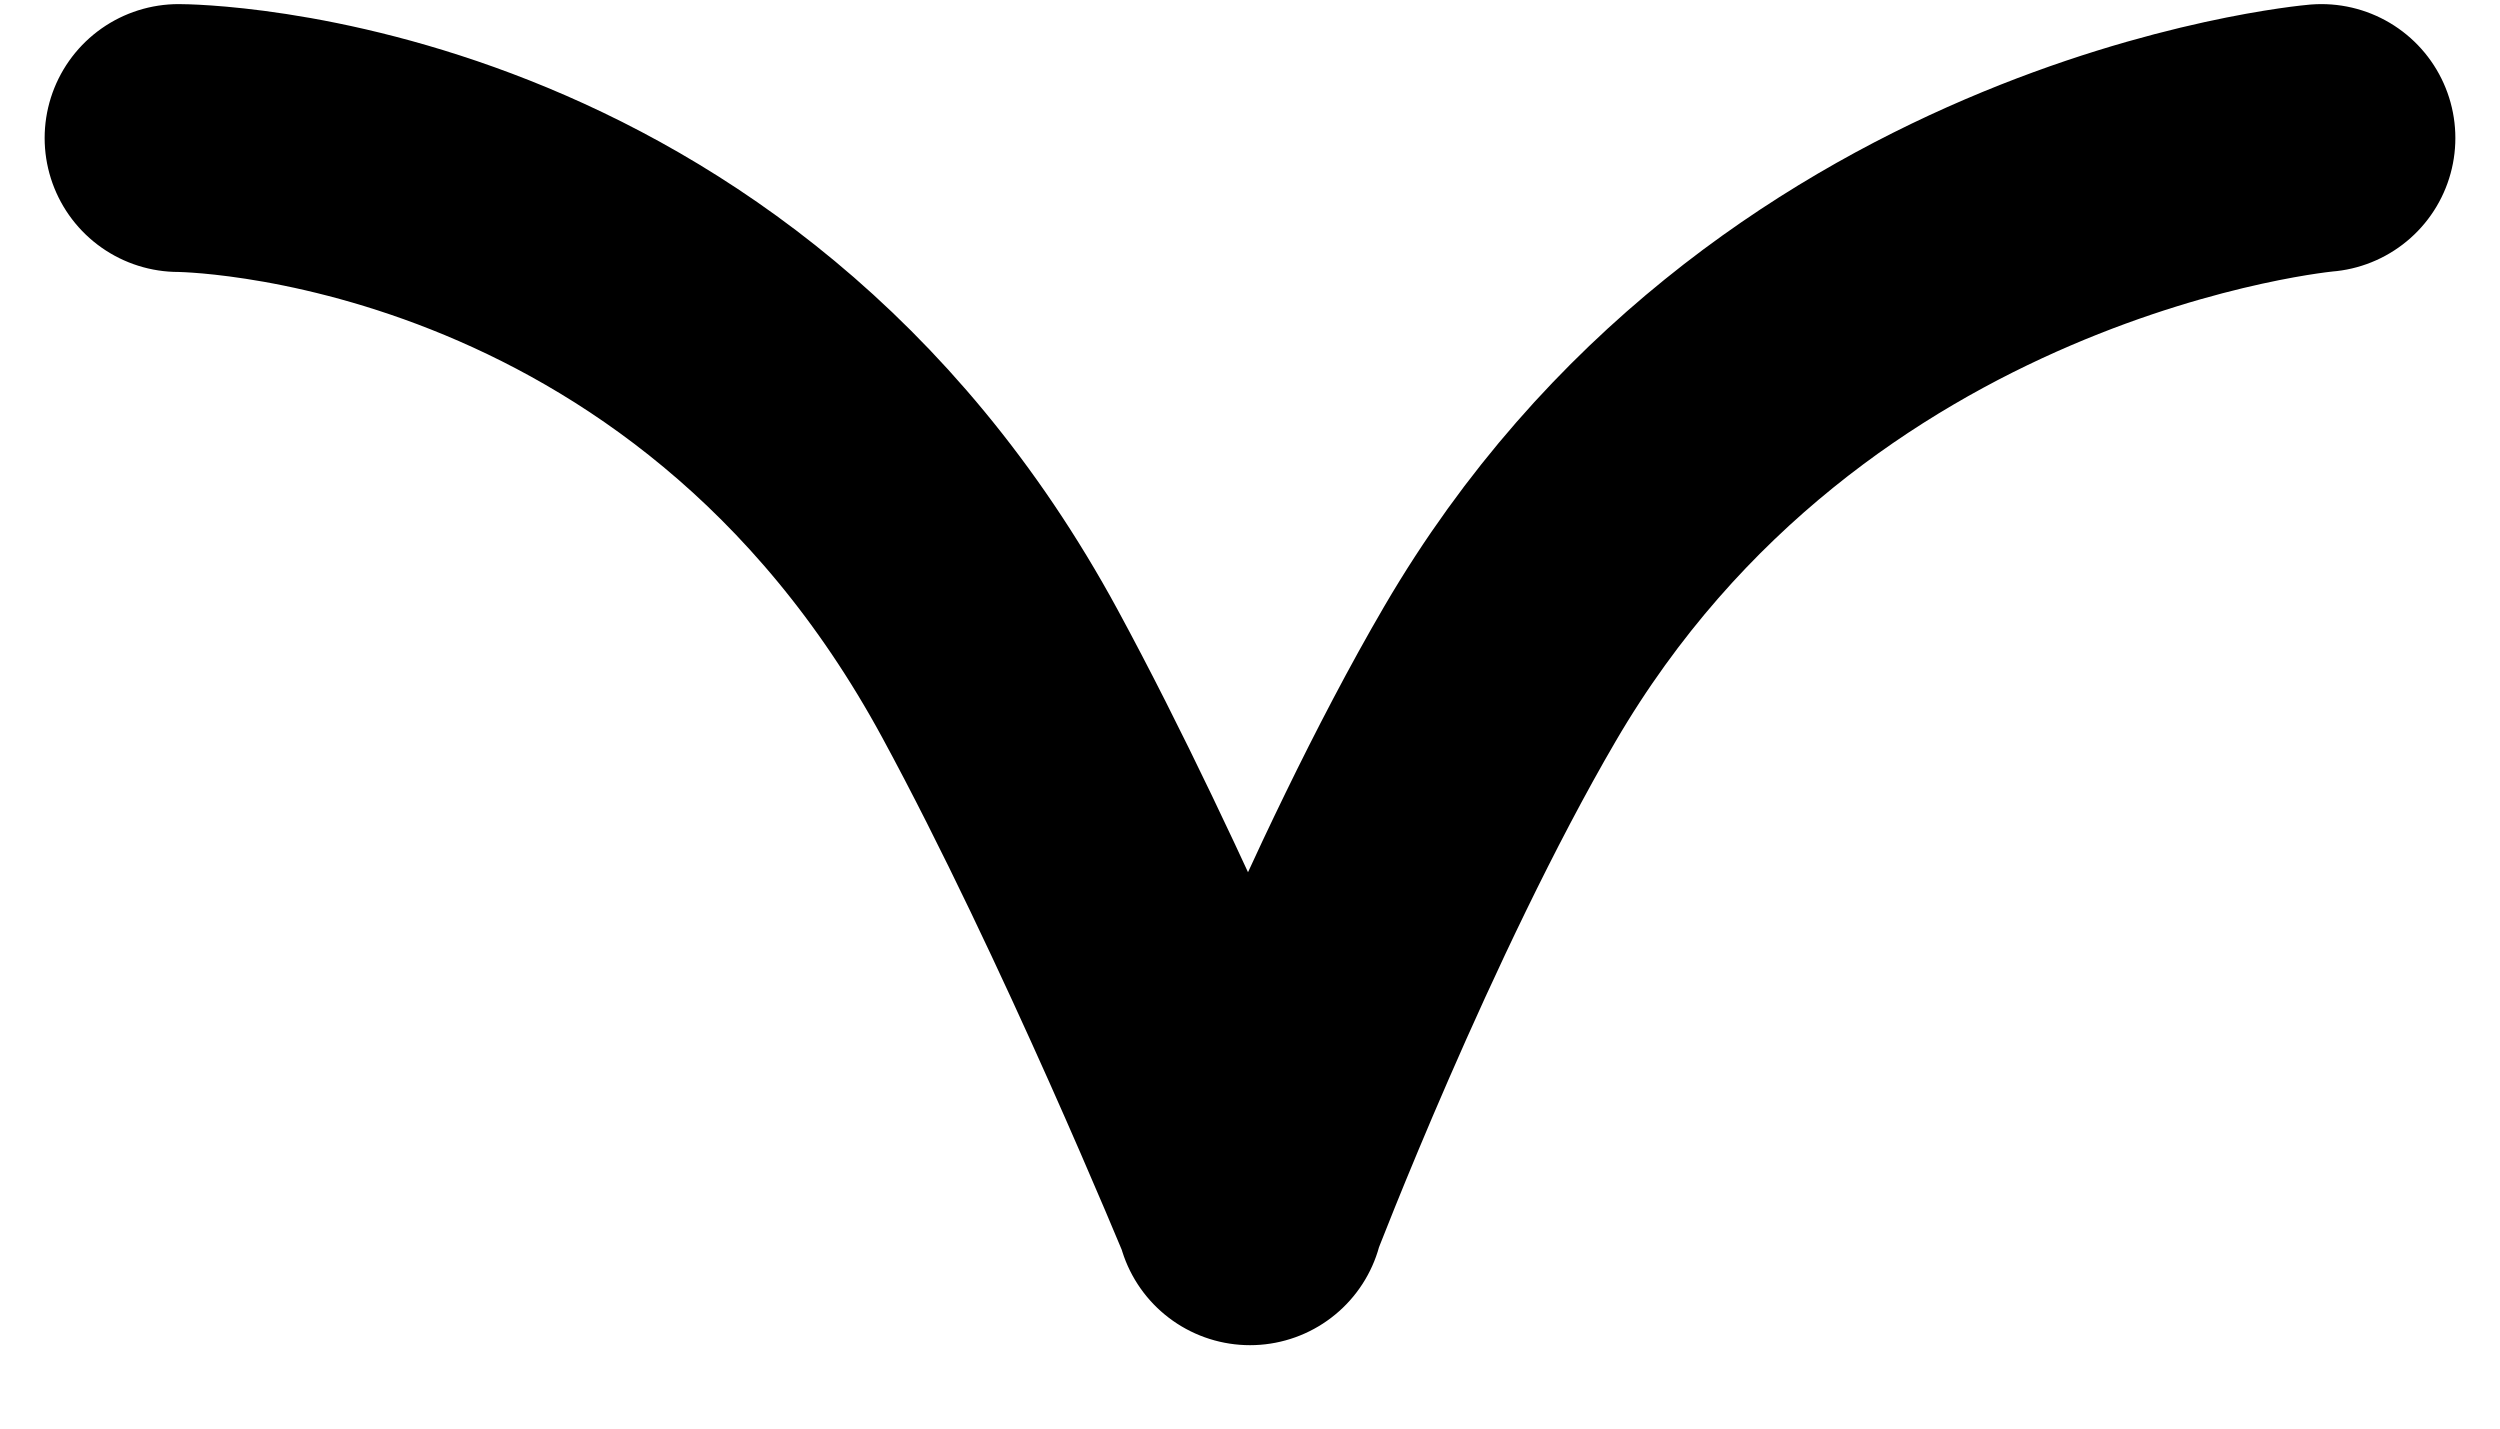
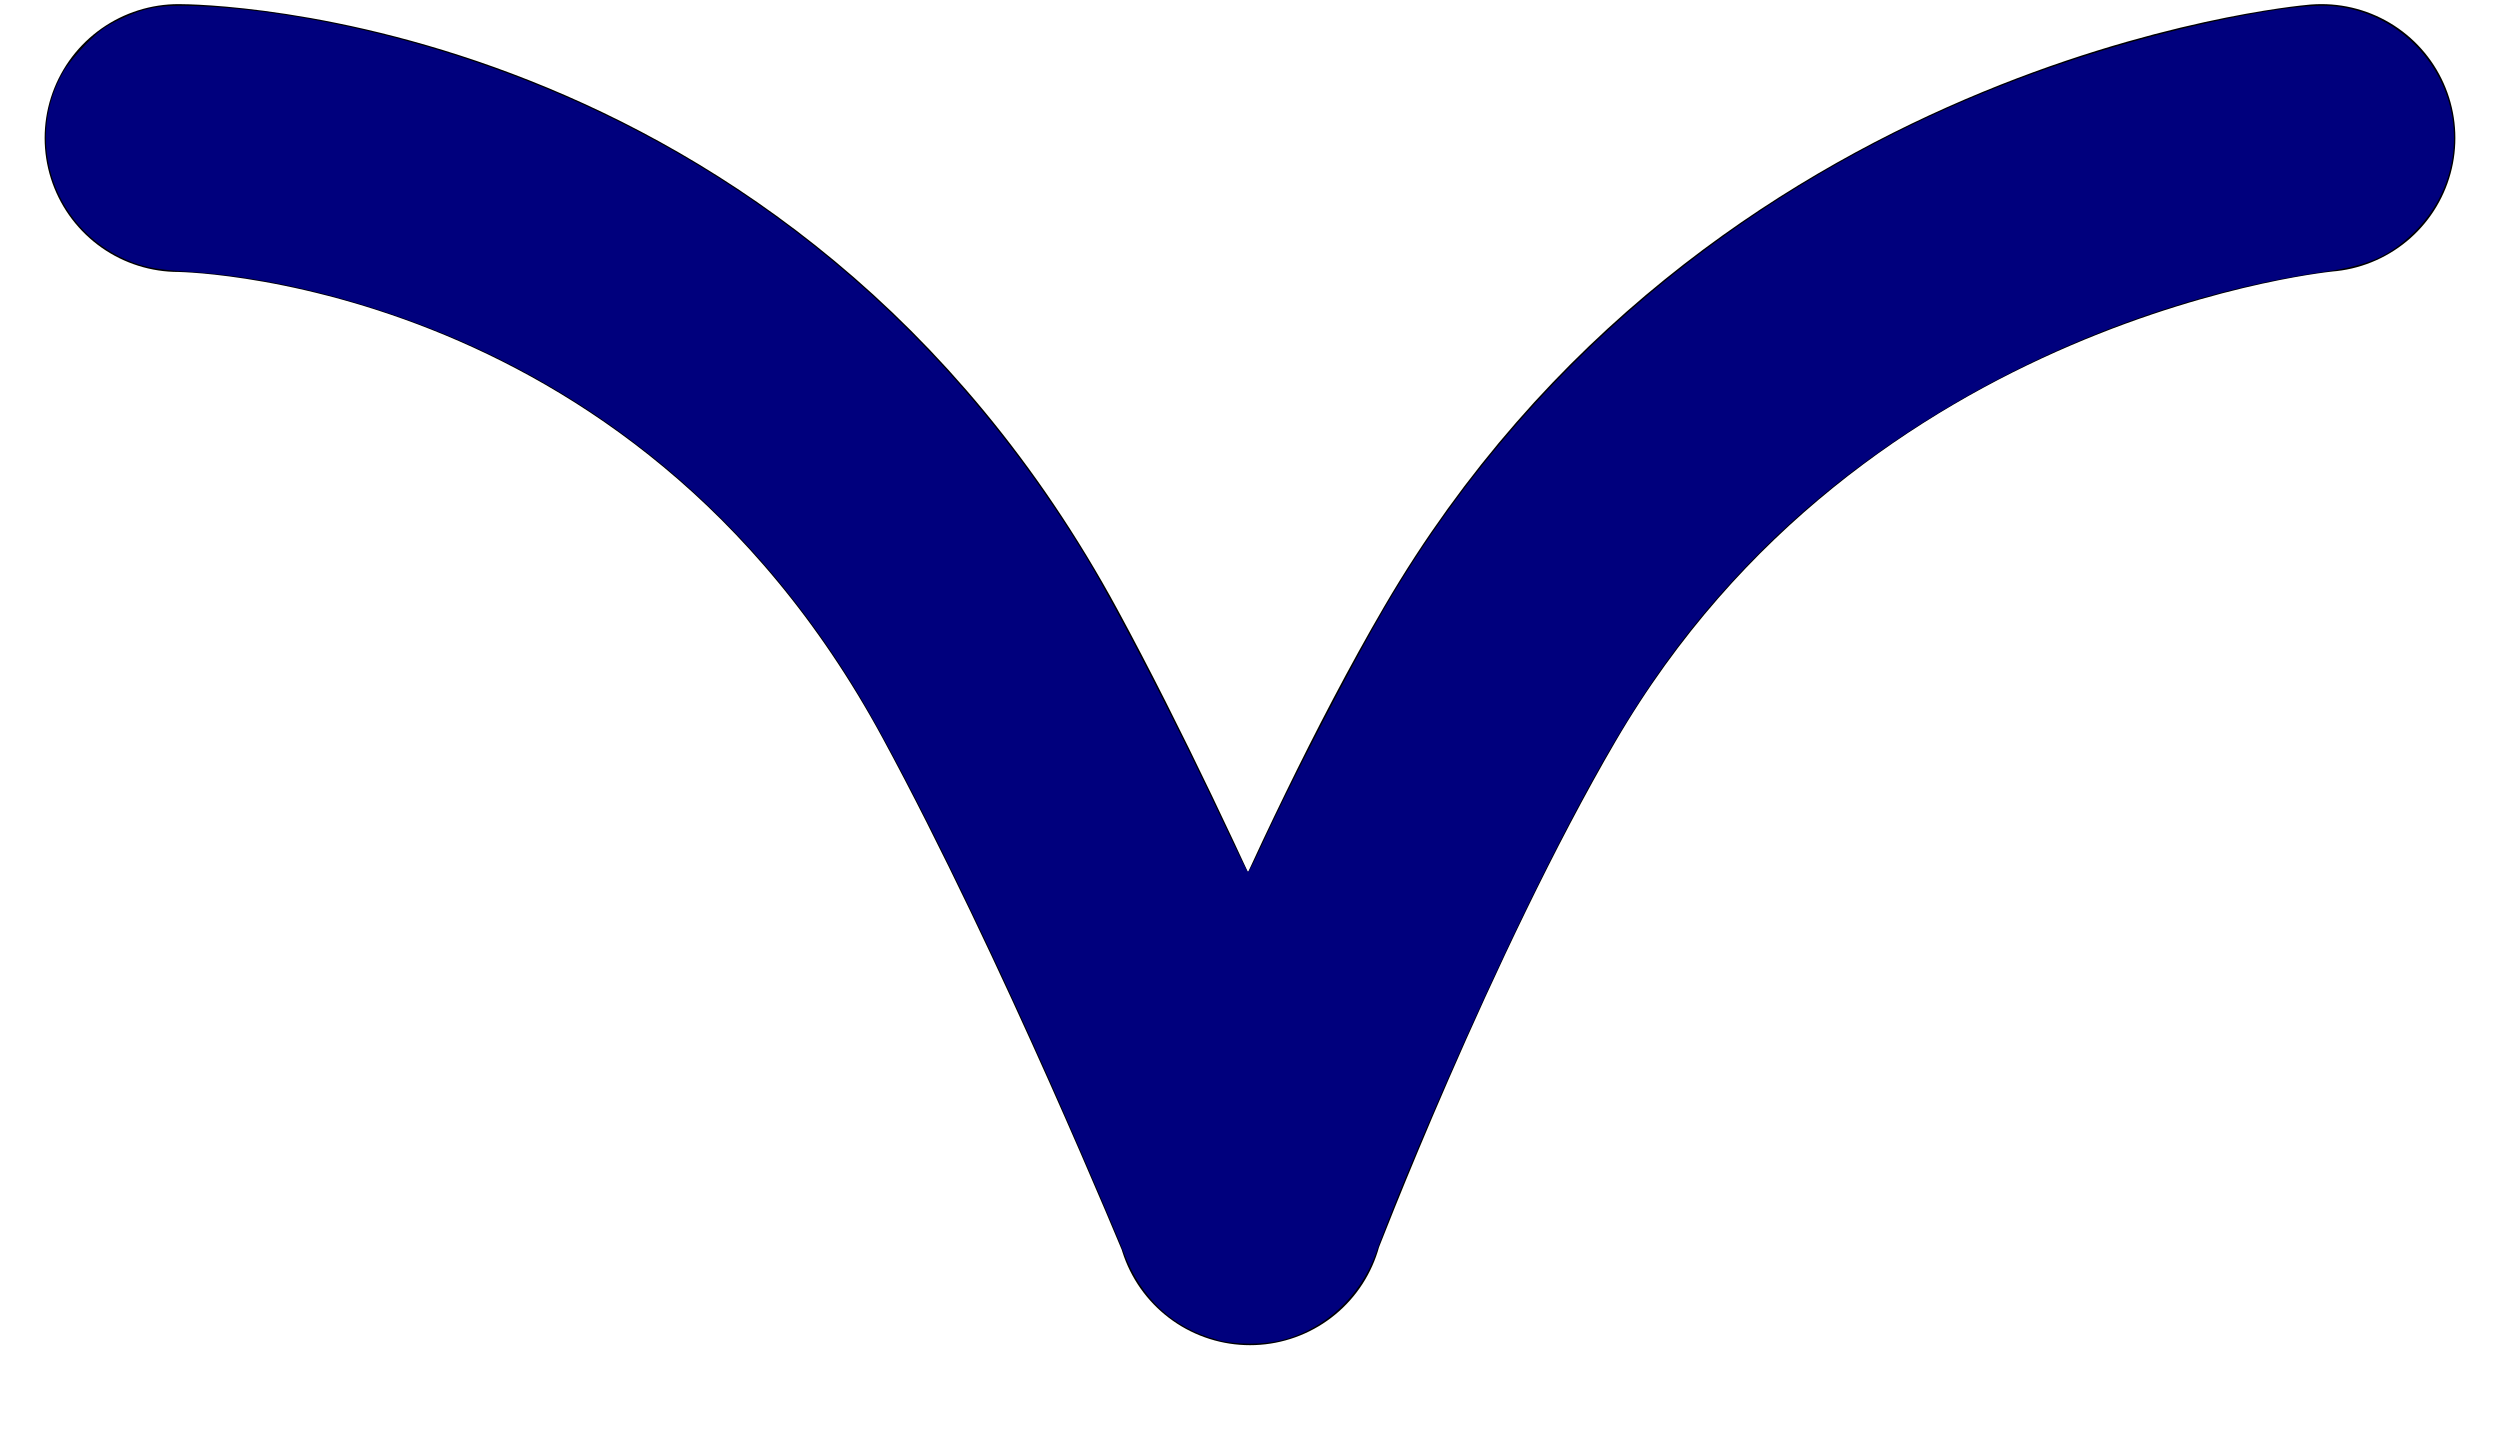
- <svg xmlns="http://www.w3.org/2000/svg" width="28" height="16" viewBox="0 0 28 16" fill="none">
-   <path d="M26 1.546C26 1.546 20 2.066 16.8 7.546C15.335 10.055 14 13.546 14 13.546M14 13.546V13.566M14 13.546C14 13.546 12.585 10.1 11.2 7.546C7.947 1.546 2 1.546 2 1.546" stroke="black" stroke-width="3" stroke-linecap="round" stroke-linejoin="round" />
+ <svg xmlns="http://www.w3.org/2000/svg" width="28" height="16" viewBox="0 0 28 16" fill="none" version="1.1" id="svg1">
+   <defs id="defs1" />
+   <path d="M26 1.546C26 1.546 20 2.066 16.8 7.546C15.335 10.055 14 13.546 14 13.546M14 13.546V13.566M14 13.546C14 13.546 12.585 10.1 11.2 7.546C7.947 1.546 2 1.546 2 1.546" stroke="black" stroke-width="3" stroke-linecap="round" stroke-linejoin="round" id="path1" />
+   <path style="fill:#00007d;stroke-width:0.021" d="M 13.635,15.006 C 13.136,14.875 12.779,14.542 12.584,14.024 12.524,13.865 12.167,13.033 11.863,12.343 10.996,10.377 10.06,8.487 9.537,7.648 8.311,5.677 6.553,4.263 4.415,3.529 3.607,3.252 2.837,3.09 2.096,3.042 1.722,3.019 1.56,2.983 1.345,2.877 0.57,2.494 0.281,1.533 0.718,0.79 0.756,0.726 0.866,0.593 0.963,0.494 1.114,0.343 1.17,0.301 1.336,0.221 1.627,0.082 1.787,0.053 2.203,0.068 2.95,0.095 3.906,0.264 4.802,0.528 7.914,1.445 10.445,3.409 12.164,6.241 c 0.346,0.57 1.011,1.856 1.562,3.022 0.129,0.273 0.242,0.499 0.25,0.502 0.009,0.003 0.061,-0.095 0.117,-0.217 0.342,-0.746 1.03,-2.078 1.415,-2.737 1.748,-2.997 4.576,-5.191 8.056,-6.25 0.934,-0.284 1.978,-0.497 2.444,-0.497 0.544,-3.4342e-4 1.051,0.311 1.31,0.805 0.303,0.579 0.185,1.286 -0.29,1.742 -0.273,0.262 -0.505,0.363 -0.995,0.433 -2.383,0.342 -4.82,1.576 -6.439,3.26 -0.922,0.959 -1.515,1.871 -2.438,3.747 -0.616,1.253 -1.43,3.11 -1.748,3.991 -0.173,0.479 -0.57,0.845 -1.047,0.967 -0.21,0.054 -0.521,0.053 -0.728,-9.97e-4 z" id="path2" />
</svg>
